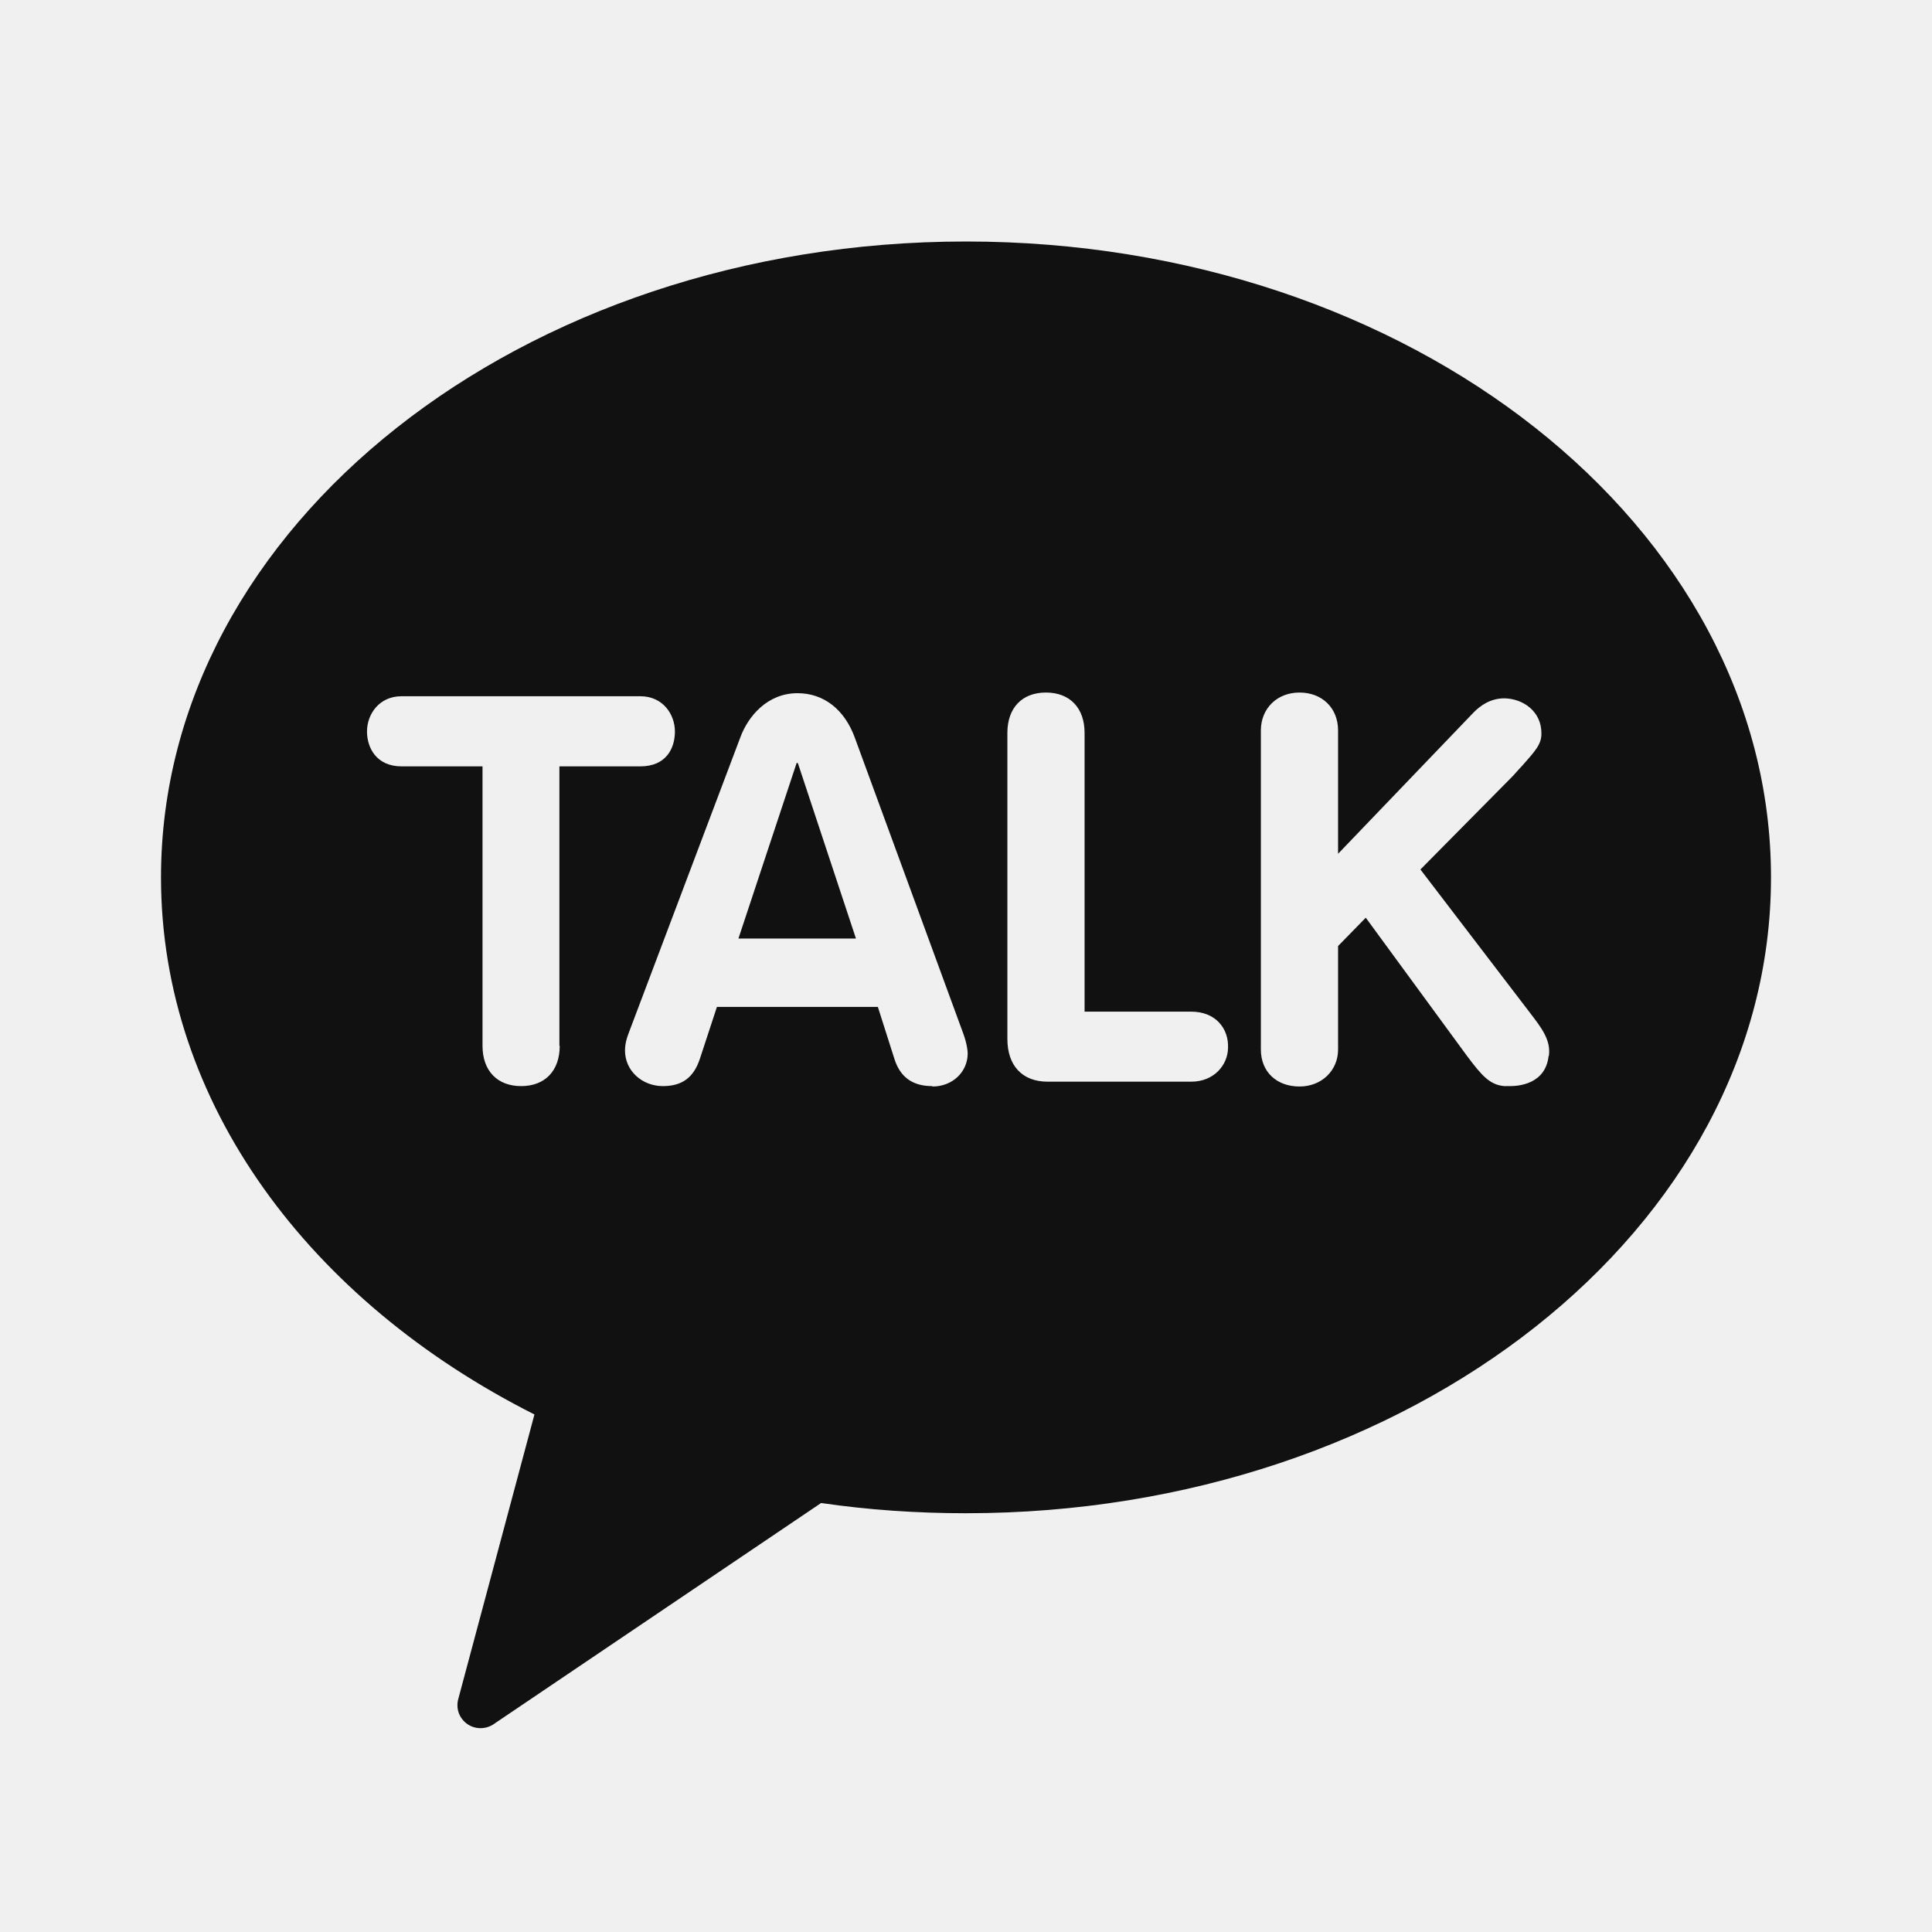
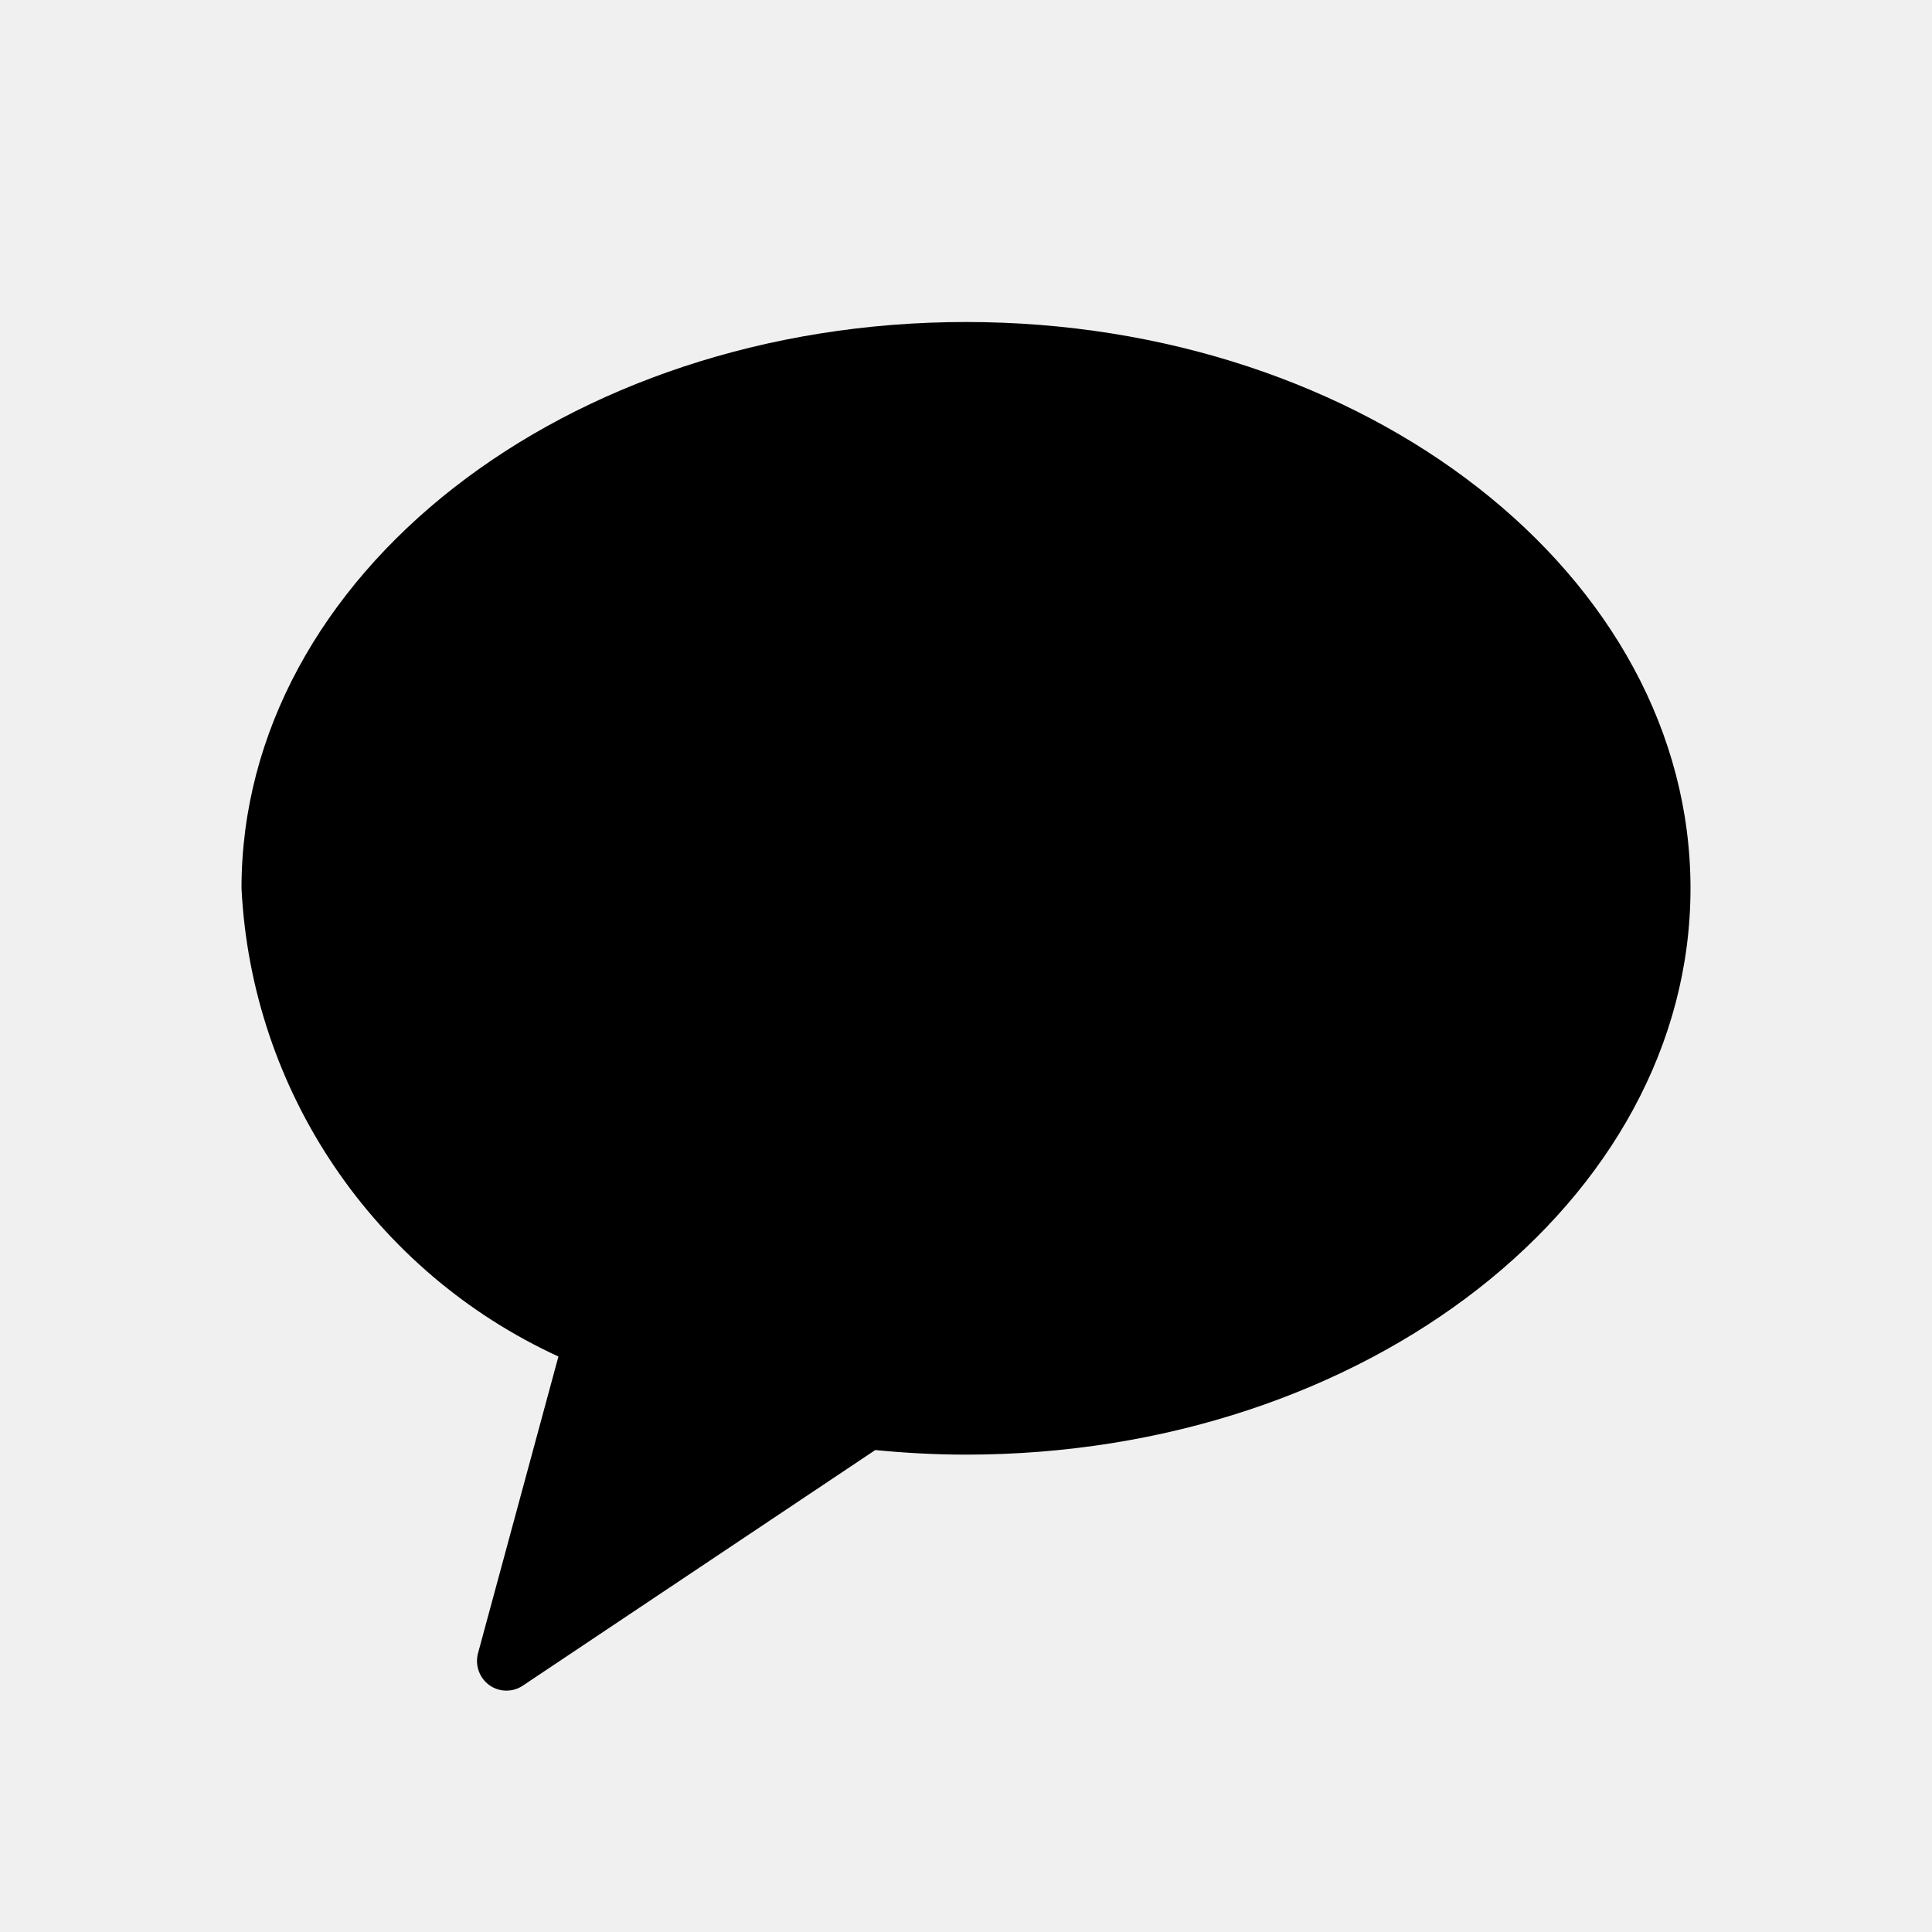
- <svg xmlns="http://www.w3.org/2000/svg" width="24" height="24" viewBox="0 0 24 24" fill="none">
-   <g clip-path="url(#clip0_9277_254185)">
-     <path d="M12 3C6.478 3 2 6.536 2 10.899C2 13.705 3.851 16.166 6.639 17.571L5.697 21.09C5.663 21.196 5.688 21.306 5.765 21.383C5.82 21.438 5.892 21.468 5.969 21.468C6.032 21.468 6.096 21.447 6.147 21.408L10.2 18.671C10.782 18.756 11.385 18.798 12 18.798C17.522 18.798 22 15.262 22 10.899C22 6.536 17.522 3 12 3ZM6.953 12.992C6.953 13.301 6.771 13.492 6.474 13.492C6.177 13.492 5.994 13.301 5.994 12.992V9.52H4.988C4.674 9.52 4.559 9.286 4.559 9.087C4.559 8.874 4.708 8.649 4.988 8.649H7.955C8.235 8.649 8.384 8.874 8.384 9.087C8.384 9.299 8.273 9.52 7.955 9.52H6.949V12.992H6.953ZM11.58 13.492C11.338 13.492 11.185 13.382 11.113 13.161L10.905 12.508H8.906L8.694 13.153C8.617 13.386 8.473 13.492 8.235 13.492C7.972 13.492 7.764 13.297 7.764 13.051C7.764 12.953 7.794 12.877 7.806 12.843L9.194 9.167C9.292 8.896 9.534 8.611 9.907 8.611C10.234 8.611 10.493 8.815 10.62 9.167L11.966 12.839C12.008 12.953 12.021 13.047 12.021 13.085C12.021 13.318 11.83 13.497 11.584 13.497L11.58 13.492ZM15.255 13.021C15.251 13.225 15.086 13.437 14.797 13.437H13.014C12.7 13.437 12.514 13.238 12.514 12.907V9.104C12.514 8.794 12.696 8.603 12.993 8.603C13.29 8.603 13.473 8.794 13.473 9.104V12.567H14.797C14.941 12.567 15.06 12.614 15.141 12.699C15.222 12.784 15.26 12.898 15.255 13.017V13.021ZM19.237 13.119C19.199 13.467 18.863 13.492 18.762 13.492C18.736 13.492 18.71 13.492 18.685 13.492C18.507 13.475 18.409 13.365 18.222 13.115L16.966 11.4L16.622 11.752V13.038C16.622 13.297 16.419 13.497 16.143 13.497C15.858 13.497 15.663 13.314 15.663 13.038V9.074C15.663 8.802 15.863 8.603 16.143 8.603C16.423 8.603 16.622 8.794 16.622 9.074V10.606L18.307 8.849C18.384 8.772 18.507 8.675 18.689 8.675C18.919 8.679 19.152 8.836 19.148 9.116C19.148 9.248 19.067 9.333 18.914 9.507C18.88 9.545 18.838 9.587 18.795 9.638L17.645 10.801L19.008 12.584C19.148 12.767 19.267 12.919 19.241 13.115L19.237 13.119Z" fill="#111111" />
-     <path d="M9.895 9.481L9.173 11.659H10.633L9.912 9.481C9.912 9.481 9.895 9.473 9.895 9.481Z" fill="#111111" />
-   </g>
-   <defs>
-     <clipPath id="clip0_9277_254185">
-       <rect width="24" height="24" fill="white" />
-     </clipPath>
-   </defs>
+ <svg xmlns="http://www.w3.org/2000/svg" id="kakao2" width="24" height="24" viewBox="0 0 24 24">
+   <path id="Shape_2" data-name="Shape 2" d="M9,0c4.971,0,9,3.15,9,7.035S13.97,14.07,9,14.07c-.382,0-.757-.021-1.127-.057L3.5,16.936a.366.366,0,0,1-.418,0,.372.372,0,0,1-.145-.395l1-3.69A6.771,6.771,0,0,1,0,7.035C0,3.149,4.029,0,9,0" transform="translate(3 4)" fill="currentColor" />
</svg>
